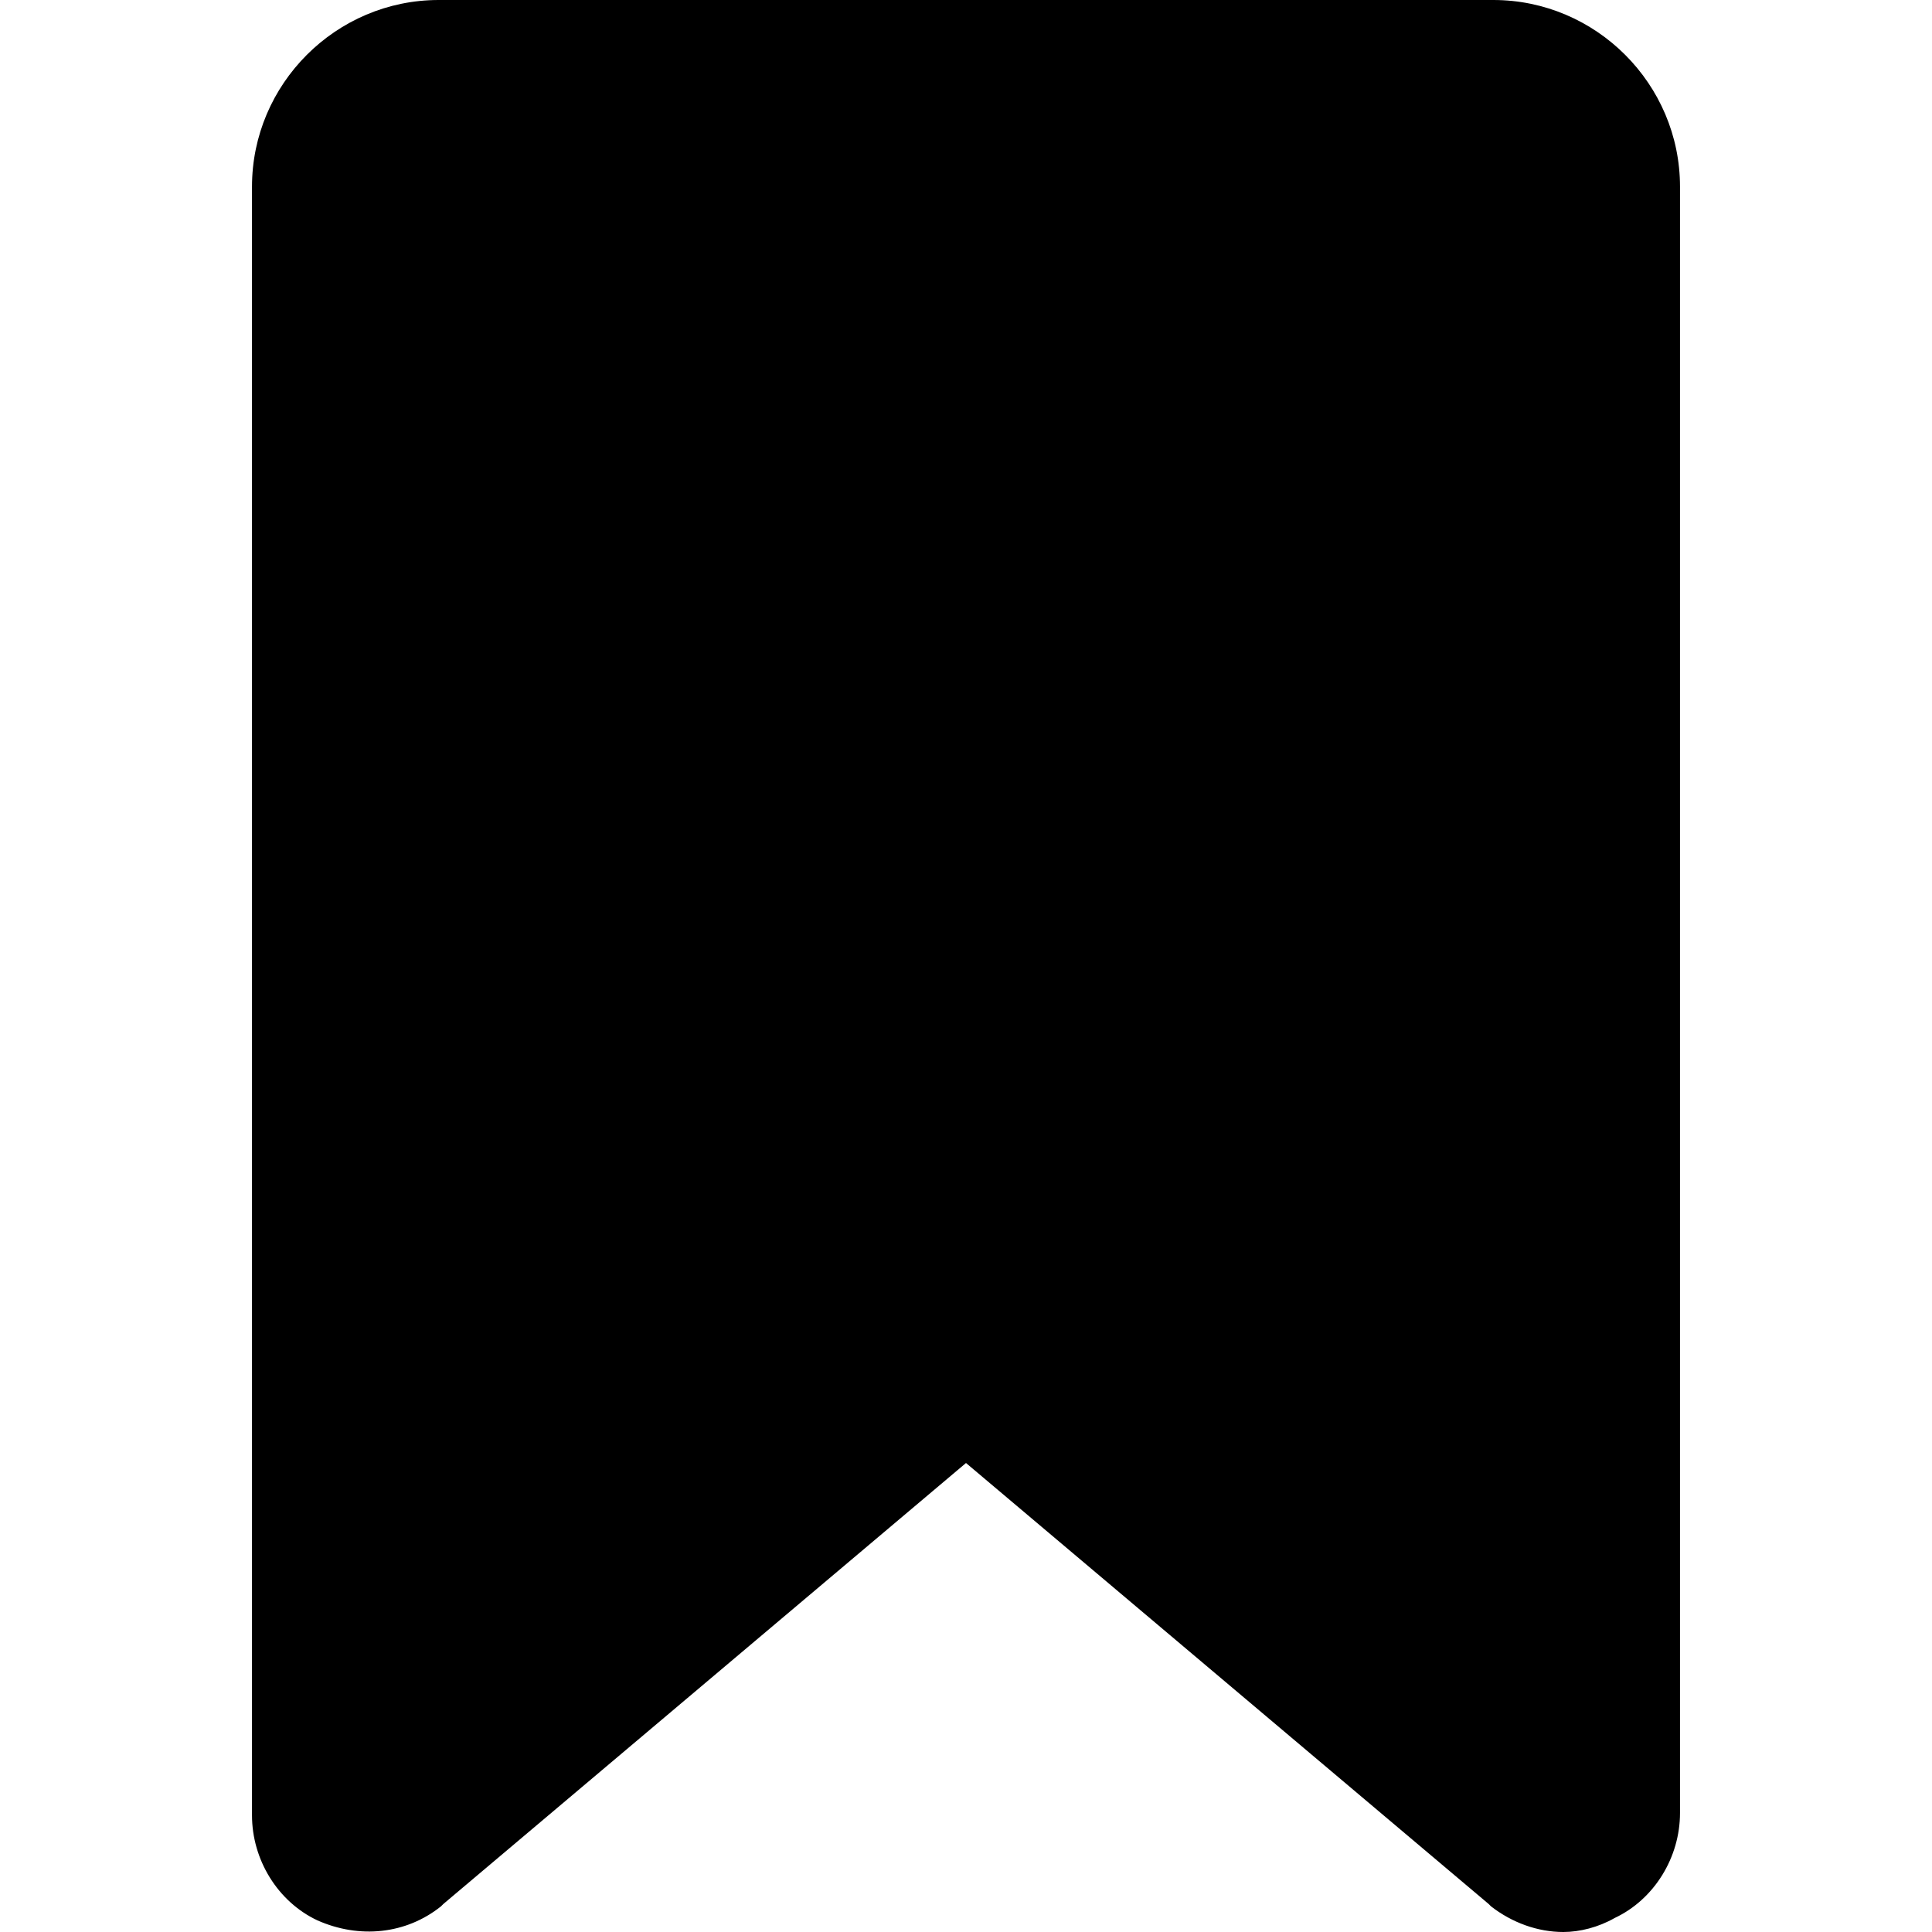
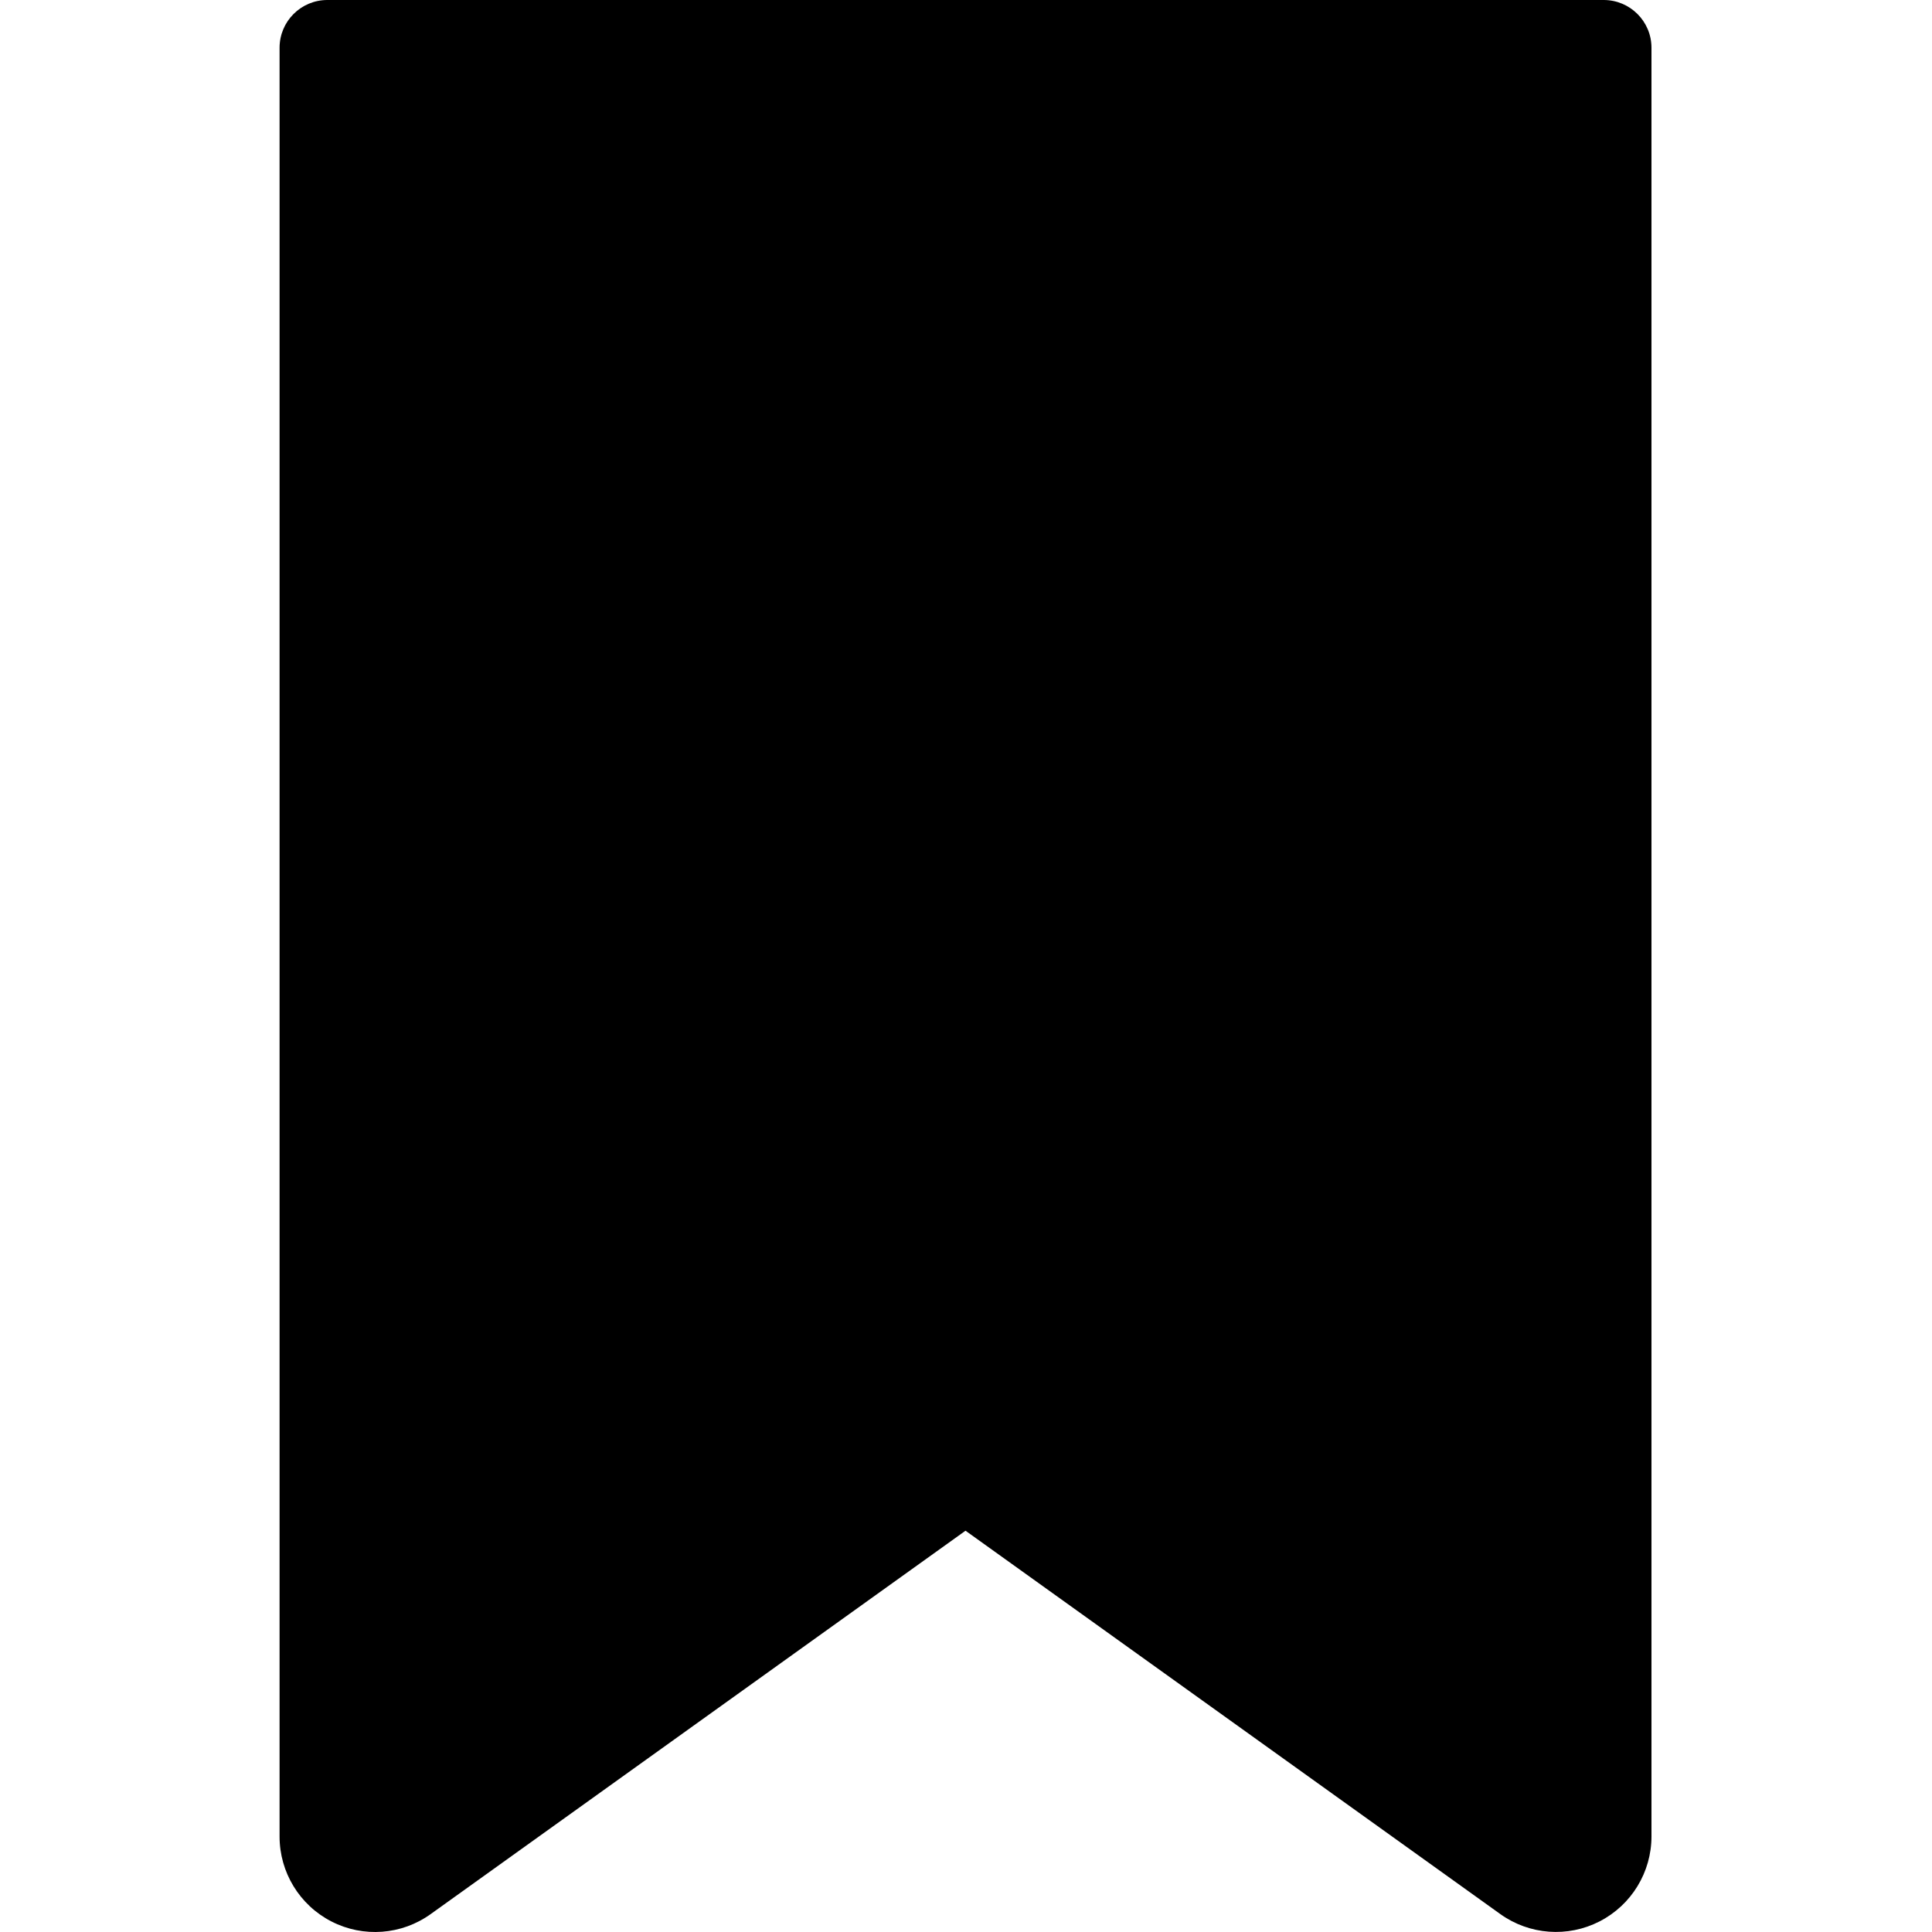
- <svg xmlns="http://www.w3.org/2000/svg" version="1.1" id="Capa_1" x="0px" y="0px" viewBox="0 0 423.936 423.936" style="enable-background:new 0 0 423.936 423.936;" xml:space="preserve">
-   <g>
-     <g>
-       <path d="M327.68,0H96.256c-22.528,0-40.96,18.432-40.96,40.96v357.376c0,9.728,5.632,18.944,14.336,23.04    c9.216,4.096,19.456,3.072,27.136-3.072l0.512-0.512l114.688-96.768l114.688,96.768l0.512,0.512    c4.608,3.584,10.24,5.632,15.872,5.632c3.584,0,7.68-1.024,11.264-3.072c8.704-4.096,14.336-13.312,14.336-23.04V40.96    C368.64,18.432,350.208,0,327.68,0z" />
-     </g>
-   </g>
-   <g>
- </g>
-   <g>
- </g>
-   <g>
- </g>
-   <g>
- </g>
-   <g>
- </g>
-   <g>
- </g>
-   <g>
- </g>
-   <g>
- </g>
-   <g>
- </g>
-   <g>
- </g>
-   <g>
- </g>
-   <g>
- </g>
-   <g>
- </g>
-   <g>
- </g>
-   <g>
- </g>
+ <svg xmlns="http://www.w3.org/2000/svg" height="404pt" viewBox="-58 0 404 404.541" width="404pt">
+   <path d="m277.527 0h-267.258c-5.523 0-10 4.477-10 10v374.527c-.012 7.504 4.184 14.379 10.855 17.805 6.676 3.43 14.707 2.832 20.797-1.551l111.977-80.266 111.977 80.27c6.098 4.367 14.121 4.961 20.793 1.535 6.668-3.426 10.863-10.293 10.863-17.793v-374.527c0-5.523-4.48-10-10.004-10zm0 0" />
</svg>
